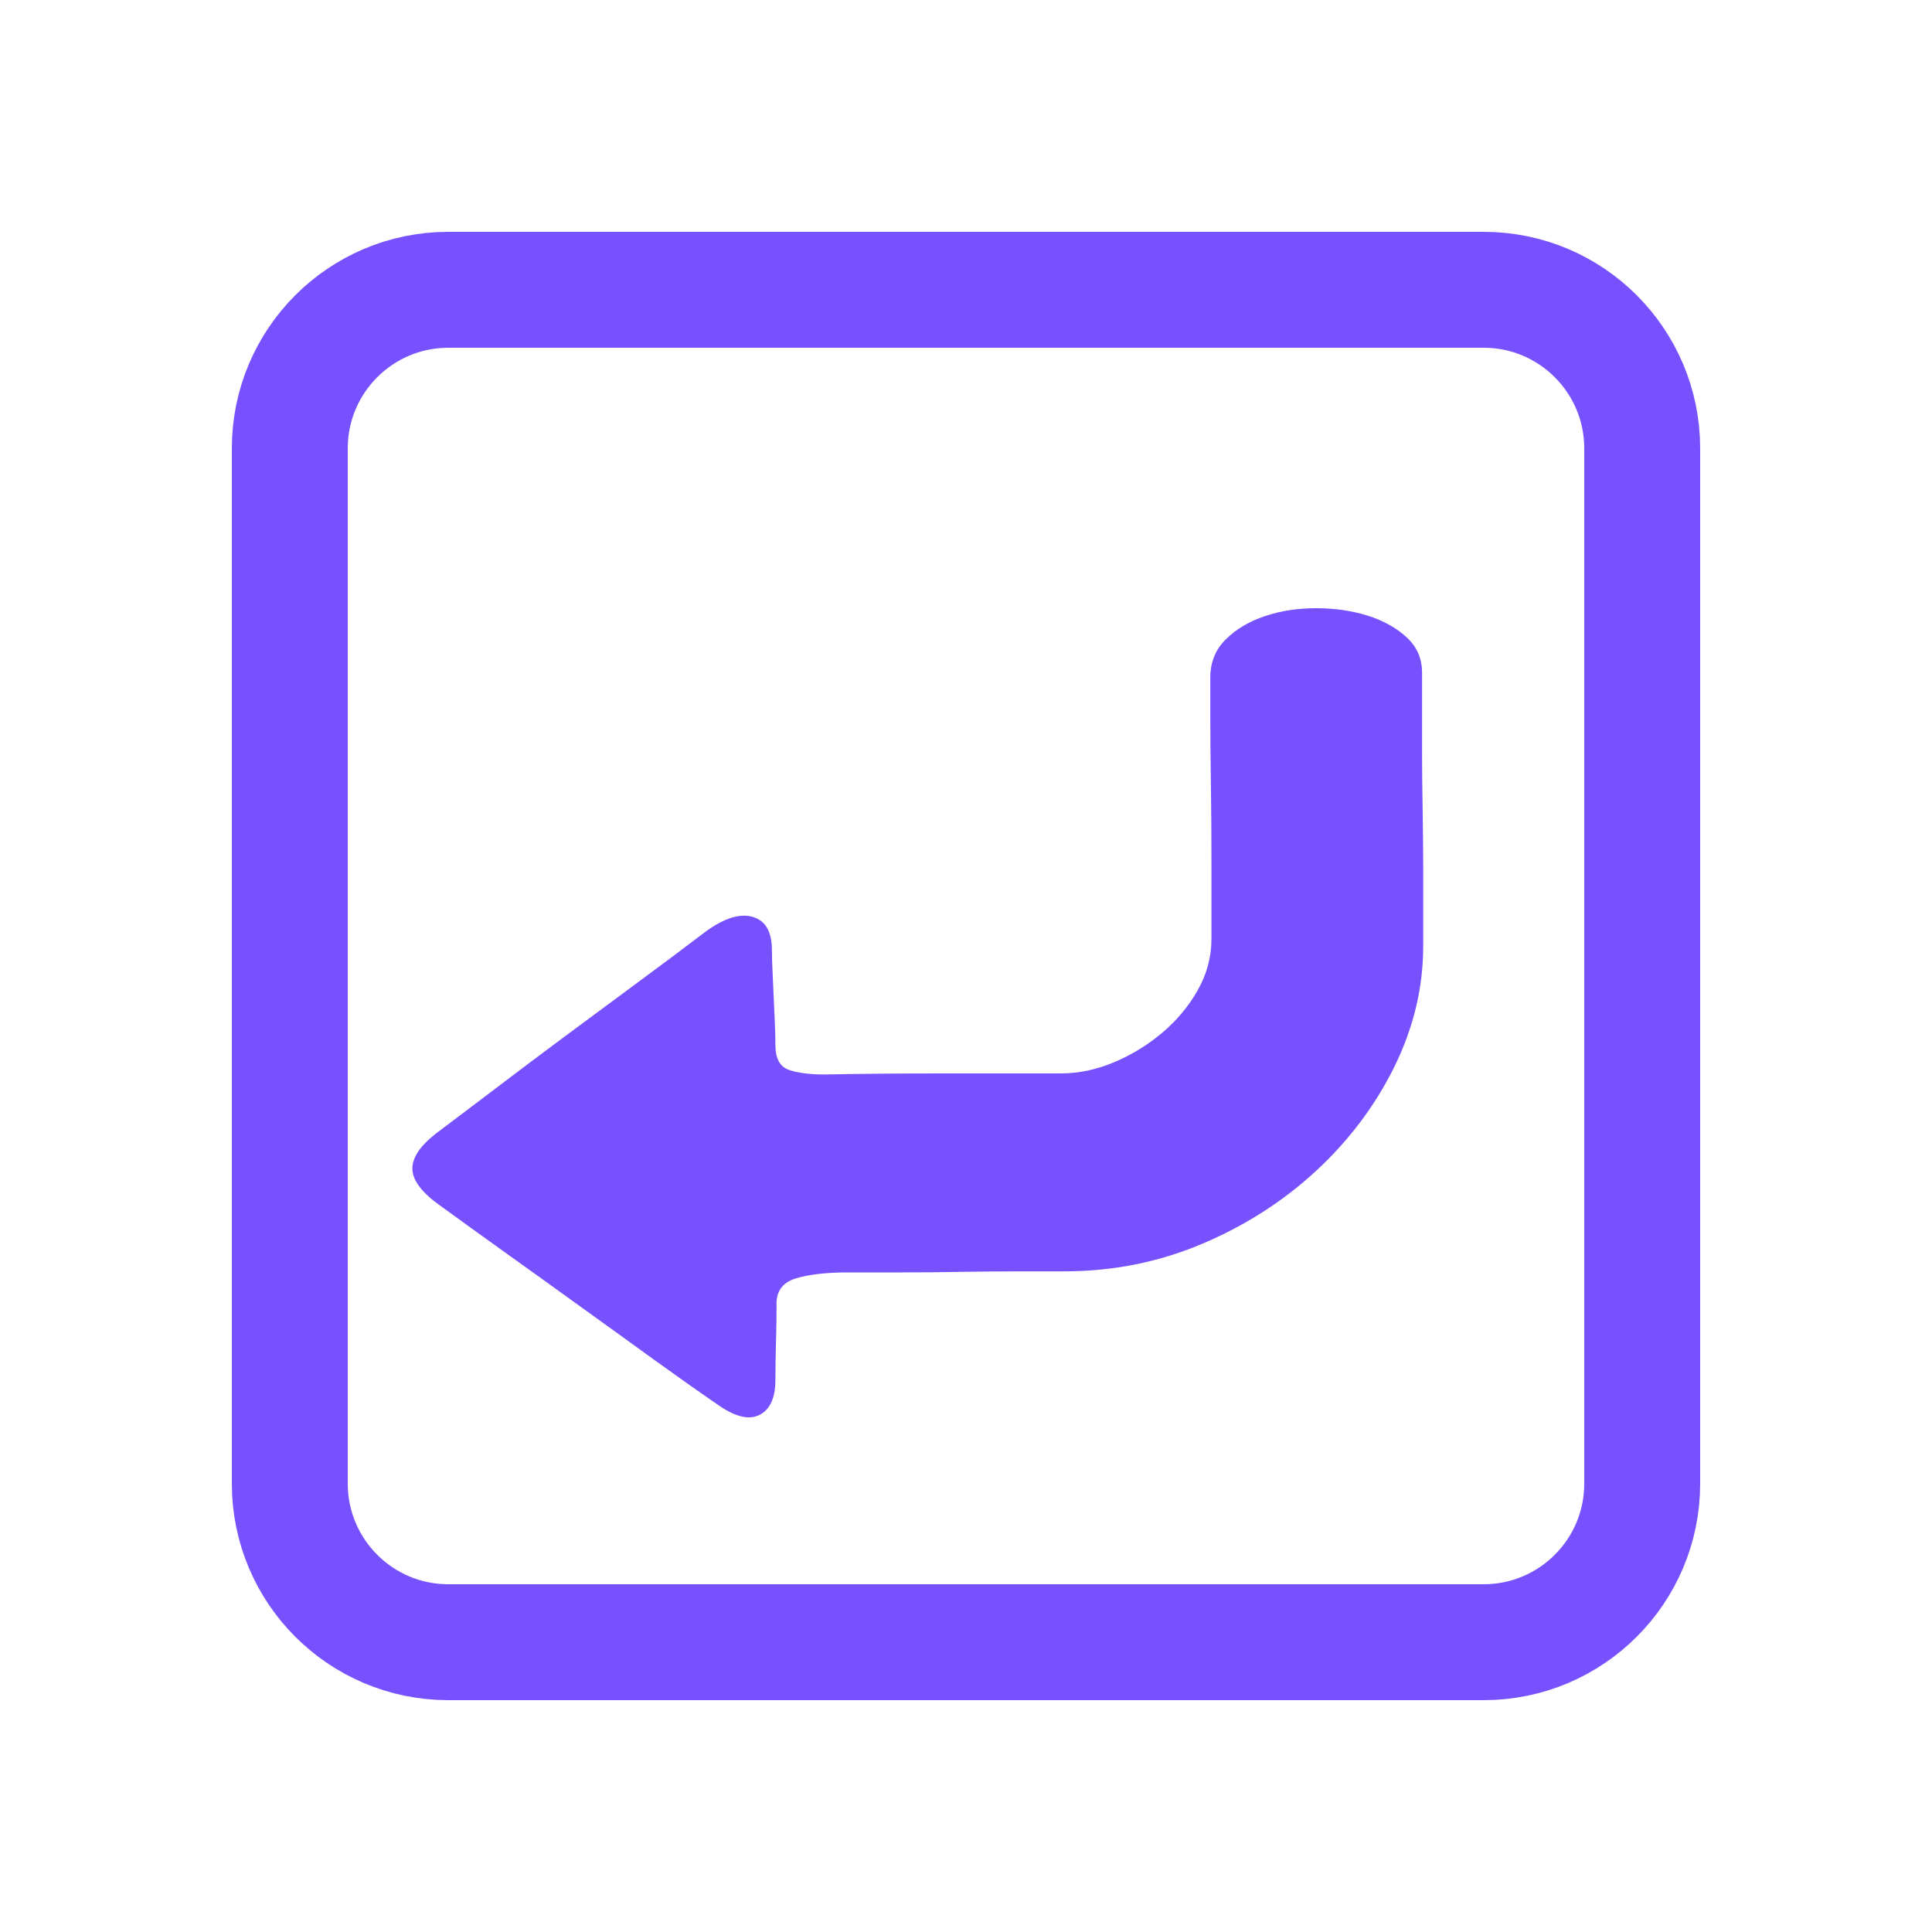
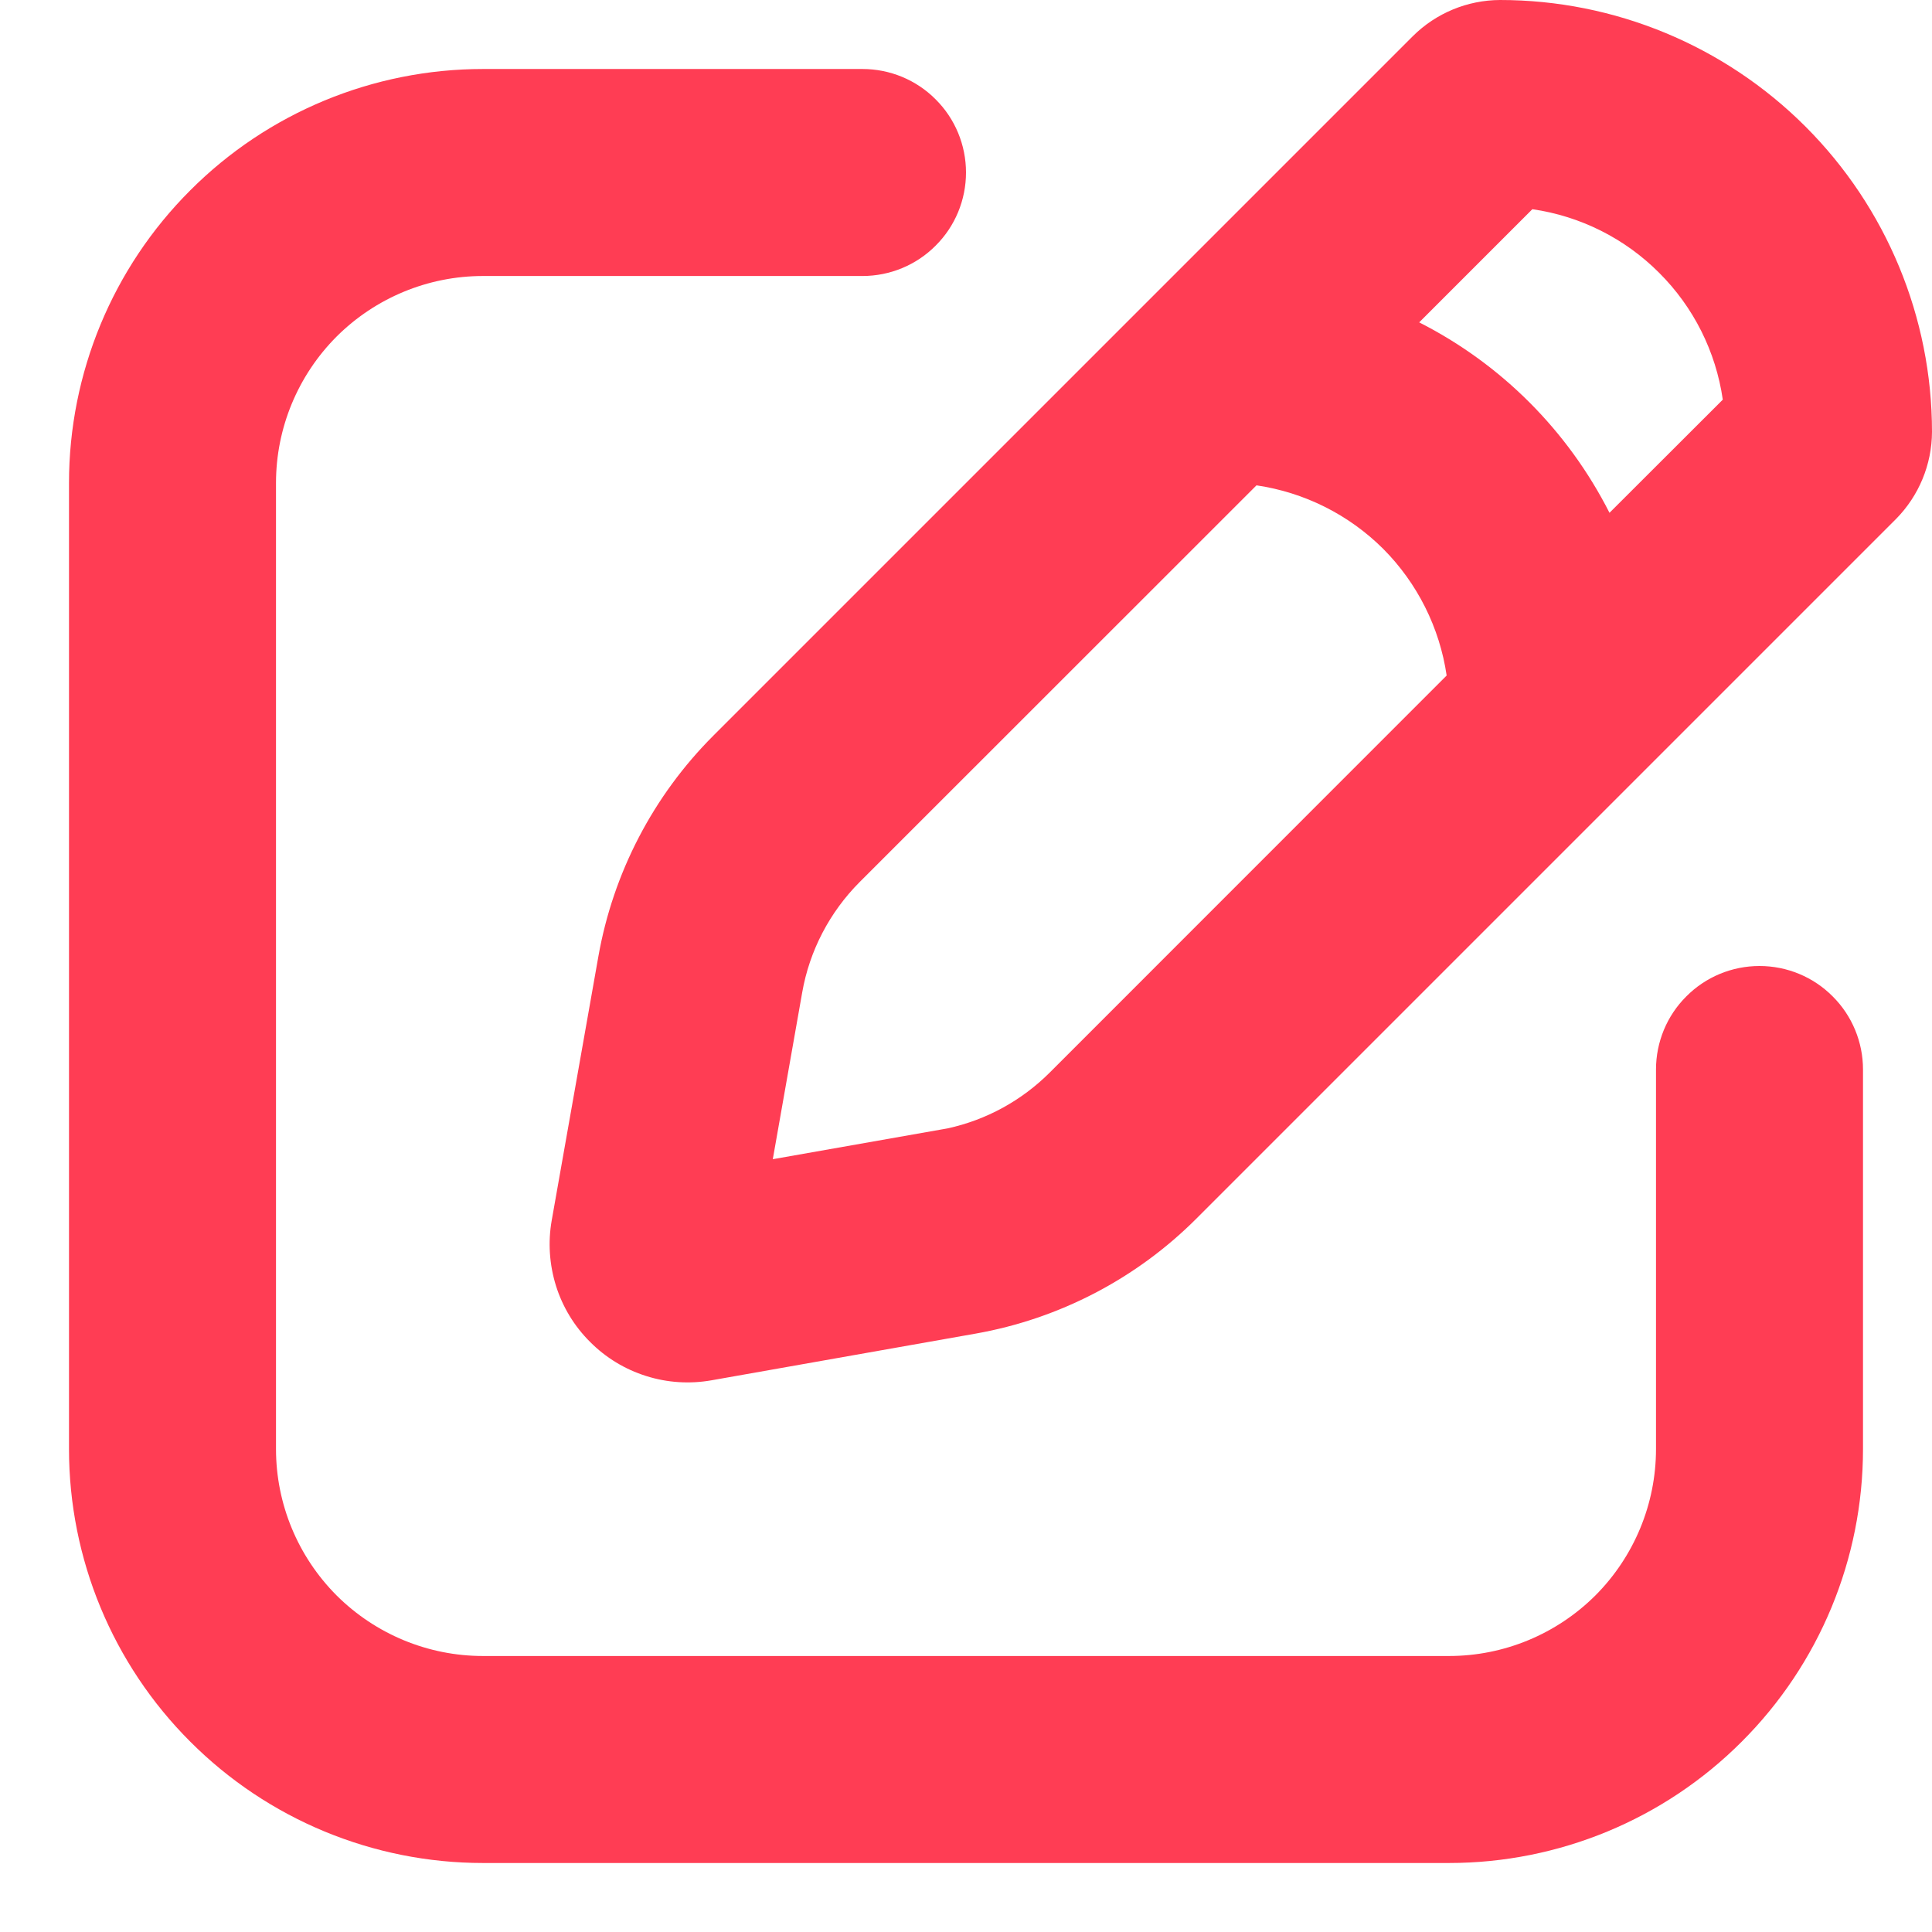
- <svg xmlns="http://www.w3.org/2000/svg" width="20px" height="20px" viewBox="0 0 20 20" version="1.1">
-   <g id="页面-1" stroke="none" stroke-width="1" fill="none" fill-rule="evenodd">
-     <g id="编组" transform="translate(3, 3)">
-       <path d="M1.641,-9.71445147e-16 L12.359,-9.71445147e-16 C13.265,-9.71445147e-16 14,0.735 14,1.641 L14,12.359 C14,13.265 13.265,14 12.359,14 L1.641,14 C0.735,14 -9.71445147e-16,13.265 -9.71445147e-16,12.359 L-9.71445147e-16,1.641 C-9.71445147e-16,0.735 0.735,-9.71445147e-16 1.641,-9.71445147e-16 Z" id="路径" stroke="#7851FF" stroke-width="1.2" />
-       <path d="M11.733,6.794 C11.733,7.223 11.633,7.638 11.435,8.042 C11.236,8.445 10.966,8.804 10.625,9.12 C10.283,9.436 9.888,9.689 9.44,9.878 C8.991,10.067 8.517,10.161 8.016,10.161 L7.552,10.161 C7.369,10.161 7.173,10.163 6.962,10.166 C6.752,10.17 6.544,10.172 6.337,10.172 L5.777,10.172 C5.547,10.172 5.364,10.194 5.229,10.237 C5.094,10.281 5.031,10.375 5.039,10.521 C5.039,10.63 5.037,10.755 5.033,10.896 C5.029,11.038 5.027,11.167 5.027,11.283 C5.027,11.472 4.971,11.594 4.86,11.648 C4.749,11.703 4.602,11.665 4.42,11.534 C4.229,11.403 4.011,11.249 3.764,11.071 C3.518,10.893 3.264,10.709 3.002,10.521 C2.74,10.332 2.482,10.146 2.228,9.965 C1.974,9.783 1.748,9.62 1.549,9.475 C1.366,9.344 1.273,9.22 1.269,9.104 C1.265,8.988 1.347,8.864 1.513,8.734 C1.688,8.603 1.892,8.448 2.127,8.27 C2.361,8.092 2.605,7.909 2.859,7.72 C3.113,7.531 3.363,7.346 3.61,7.164 C3.856,6.983 4.074,6.819 4.265,6.674 C4.471,6.514 4.644,6.453 4.783,6.489 C4.922,6.525 4.991,6.641 4.991,6.838 C4.991,6.896 4.993,6.966 4.997,7.05 C5.001,7.134 5.005,7.223 5.009,7.317 C5.013,7.411 5.017,7.502 5.021,7.589 C5.025,7.677 5.027,7.753 5.027,7.818 C5.027,7.956 5.073,8.042 5.164,8.074 C5.255,8.107 5.38,8.123 5.539,8.123 C5.896,8.116 6.297,8.112 6.742,8.112 L7.981,8.112 C8.163,8.112 8.346,8.074 8.529,7.998 C8.711,7.922 8.878,7.82 9.029,7.693 C9.18,7.566 9.303,7.419 9.398,7.252 C9.493,7.085 9.541,6.907 9.541,6.718 L9.541,5.955 C9.541,5.664 9.539,5.383 9.535,5.11 C9.531,4.838 9.529,4.6 9.529,4.397 L9.529,4.015 C9.529,3.856 9.583,3.723 9.69,3.618 C9.797,3.512 9.932,3.432 10.095,3.378 C10.258,3.323 10.434,3.296 10.625,3.296 C10.815,3.296 10.992,3.322 11.155,3.372 C11.318,3.423 11.453,3.498 11.56,3.596 C11.667,3.694 11.721,3.816 11.721,3.961 L11.721,4.767 C11.721,4.956 11.723,5.158 11.727,5.372 C11.73,5.586 11.733,5.791 11.733,5.988 L11.733,6.794 Z" id="路径" fill="#7851FF" fill-rule="nonzero" />
-     </g>
-   </g>
+ <svg xmlns="http://www.w3.org/2000/svg" width="14" height="14" viewBox="0 0 14 14" fill="none">
+   <path fill-rule="evenodd" clip-rule="evenodd" d="M5.169 5.331C4.734 5.766 4.443 6.325 4.336 6.931L3.998 8.843C3.97 9.001 3.981 9.164 4.029 9.318C4.077 9.471 4.162 9.611 4.276 9.724C4.389 9.838 4.529 9.923 4.682 9.971C4.836 10.02 4.999 10.03 5.157 10.002L7.069 9.664C7.675 9.557 8.234 9.266 8.669 8.831L11.739 5.761L13.739 3.761C13.905 3.593 13.999 3.366 14 3.13C14 2.3 13.67 1.504 13.083 0.917C12.496 0.33 11.7 0 10.87 0C10.633 0.001 10.406 0.095 10.238 0.262L8.238 2.262L5.169 5.331ZM9.105 3.517L6.229 6.392C6.012 6.61 5.866 6.889 5.813 7.192L5.6 8.4L6.808 8.187L6.865 8.177C7.147 8.116 7.404 7.975 7.608 7.771L10.483 4.895C10.432 4.548 10.271 4.226 10.023 3.977C9.774 3.729 9.452 3.568 9.105 3.517ZM11.663 3.716C11.361 3.121 10.879 2.638 10.284 2.336L11.104 1.516C11.452 1.566 11.775 1.728 12.023 1.977C12.272 2.225 12.434 2.548 12.484 2.896L11.663 3.716ZM7 1.25C7 1.051 6.921 0.86 6.78 0.72C6.64 0.579 6.449 0.5 6.25 0.5H3.5C2.704 0.5 1.941 0.816 1.379 1.379C0.816 1.941 0.5 2.704 0.5 3.5V10.5C0.5 11.296 0.816 12.059 1.379 12.621C1.941 13.184 2.704 13.5 3.5 13.5H10.5C11.296 13.5 12.059 13.184 12.621 12.621C13.184 12.059 13.5 11.296 13.5 10.5V7.75C13.5 7.551 13.421 7.36 13.28 7.22C13.14 7.079 12.949 7 12.75 7C12.551 7 12.36 7.079 12.22 7.22C12.079 7.36 12 7.551 12 7.75V10.5C12 10.898 11.842 11.279 11.561 11.561C11.279 11.842 10.898 12 10.5 12H3.5C3.102 12 2.721 11.842 2.439 11.561C2.158 11.279 2 10.898 2 10.5V3.5C2 3.102 2.158 2.721 2.439 2.439C2.721 2.158 3.102 2 3.5 2H6.25C6.449 2 6.64 1.921 6.78 1.78C6.921 1.64 7 1.449 7 1.25Z" fill="#FF3D54" />
</svg>
